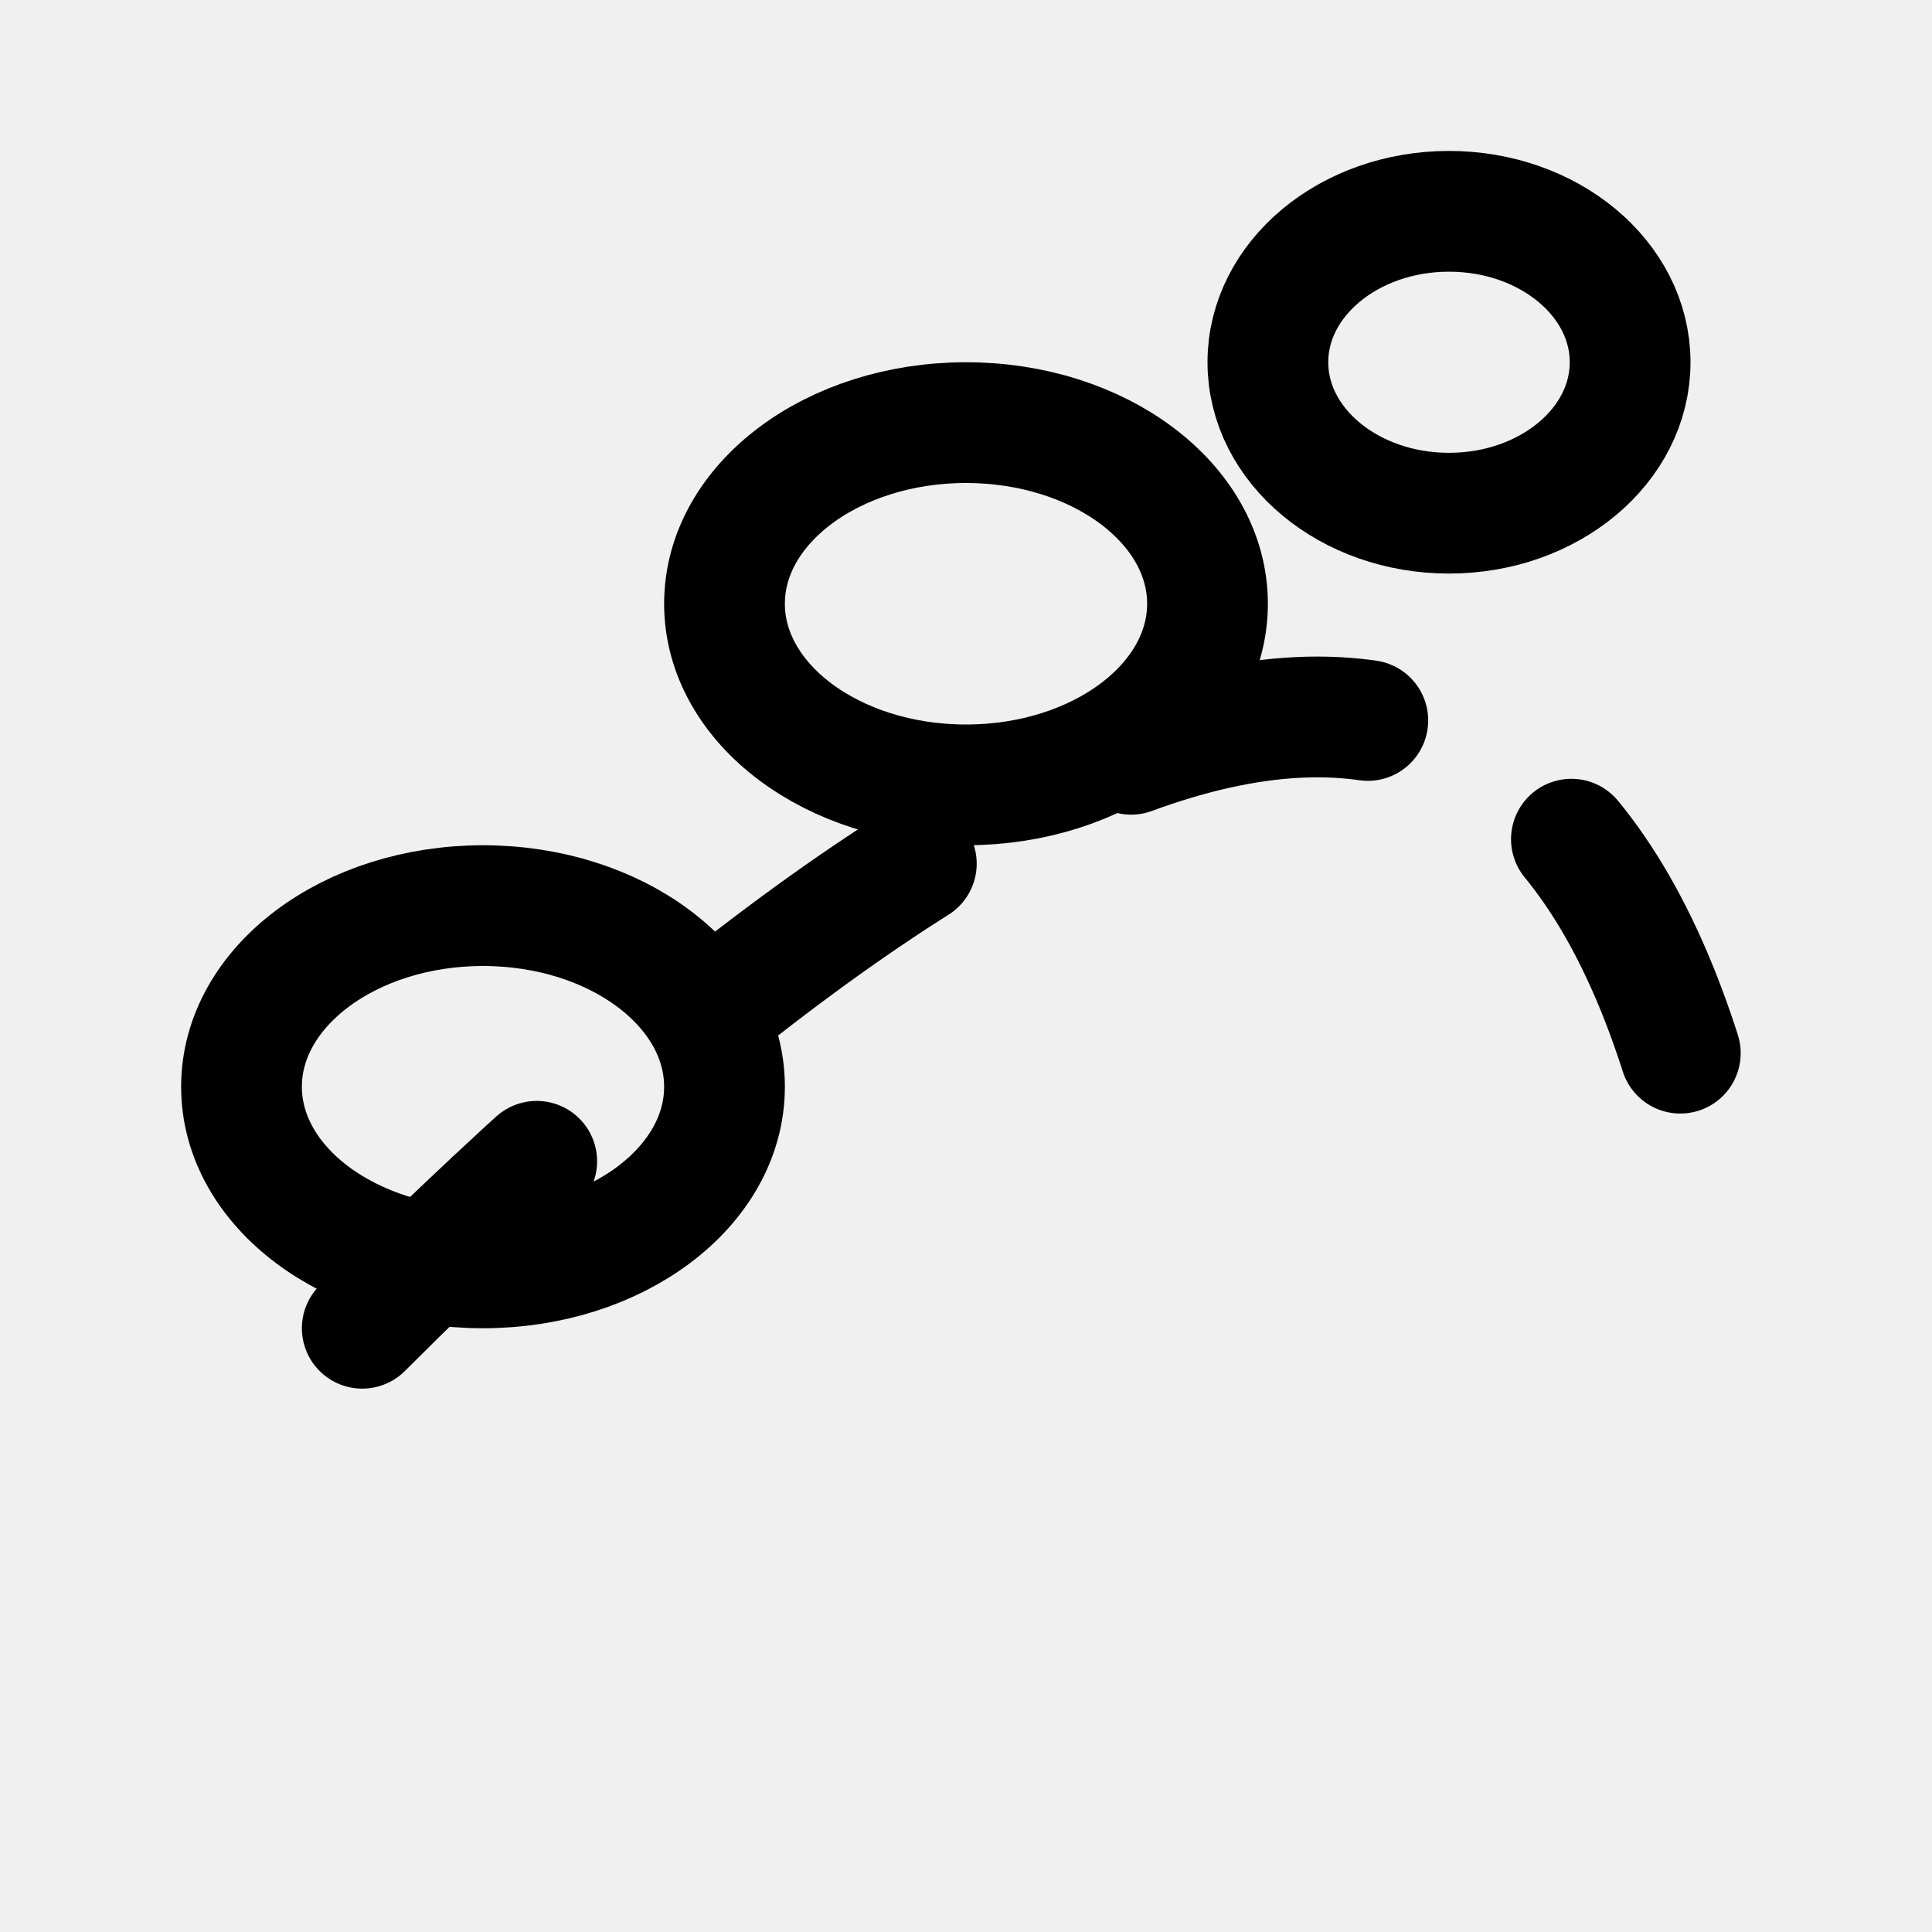
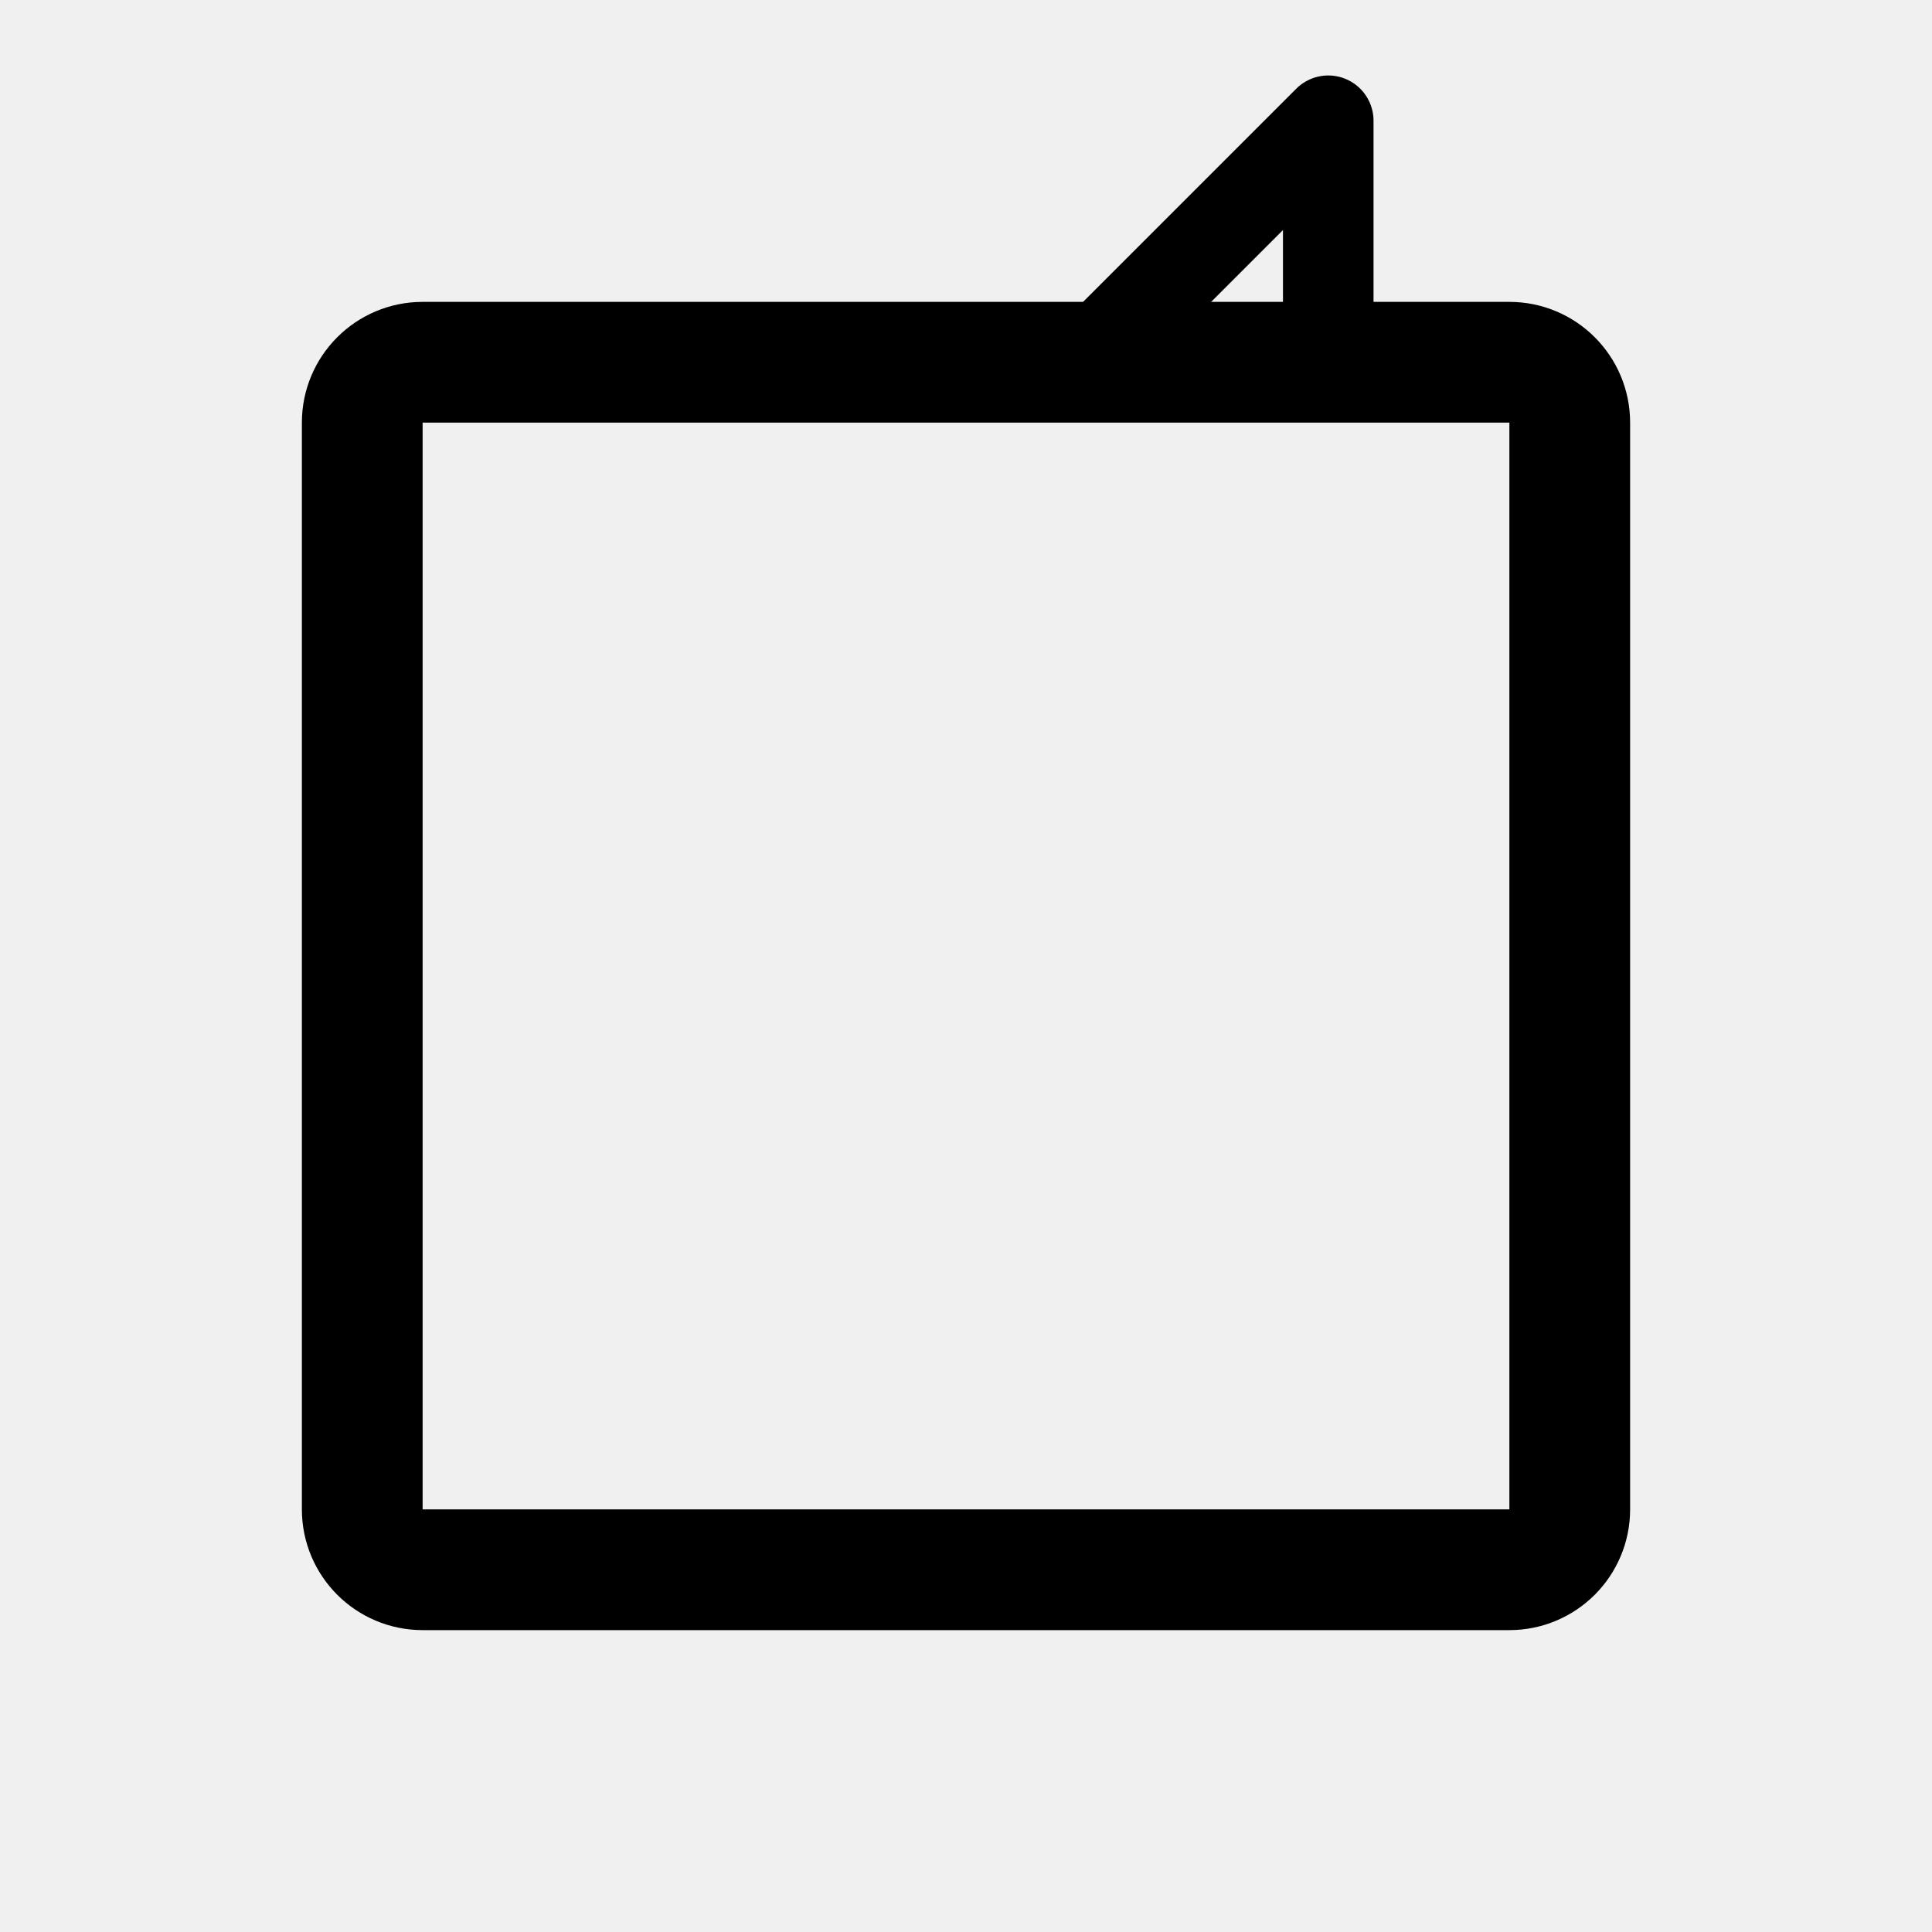
<svg xmlns="http://www.w3.org/2000/svg" viewBox="0 0 32 32" width="32" height="32">
  <style>
    @media (prefers-color-scheme: light) {
      .line { stroke: #000; }
    }
    @media (prefers-color-scheme: dark) {
      .line { stroke: #fff; }
    }
  </style>
-   <ellipse class="line" cx="8" cy="18" rx="4" ry="3" fill="none" stroke="#000" stroke-width="2" />
-   <ellipse class="line" cx="16" cy="10" rx="4" ry="3" fill="none" stroke="#000" stroke-width="2" />
-   <ellipse class="line" cx="24" cy="6" rx="3" ry="2.5" fill="none" stroke="#000" stroke-width="2" />
-   <path class="line" d="M6 22 Q24 4 28 18" fill="none" stroke="#000" stroke-width="2" stroke-linecap="round" stroke-dasharray="4,4" />
+   <rect class="line" x="6" y="6" width="20" height="20" rx="1" fill="none" stroke="#000" stroke-width="2" />
+   <line class="line" x1="6" y1="10" x2="26" y2="10" stroke-width="2" />
+   <line class="line" x1="6" y1="14" x2="26" y2="14" stroke-width="1.5" />
+   <line class="line" x1="6" y1="18" x2="22" y2="18" stroke-width="1.5" />
+   <path class="line" d="M22 6 L22 2 L18 6" fill="none" stroke="#000" stroke-width="1.5" stroke-linejoin="round" />
</svg>
